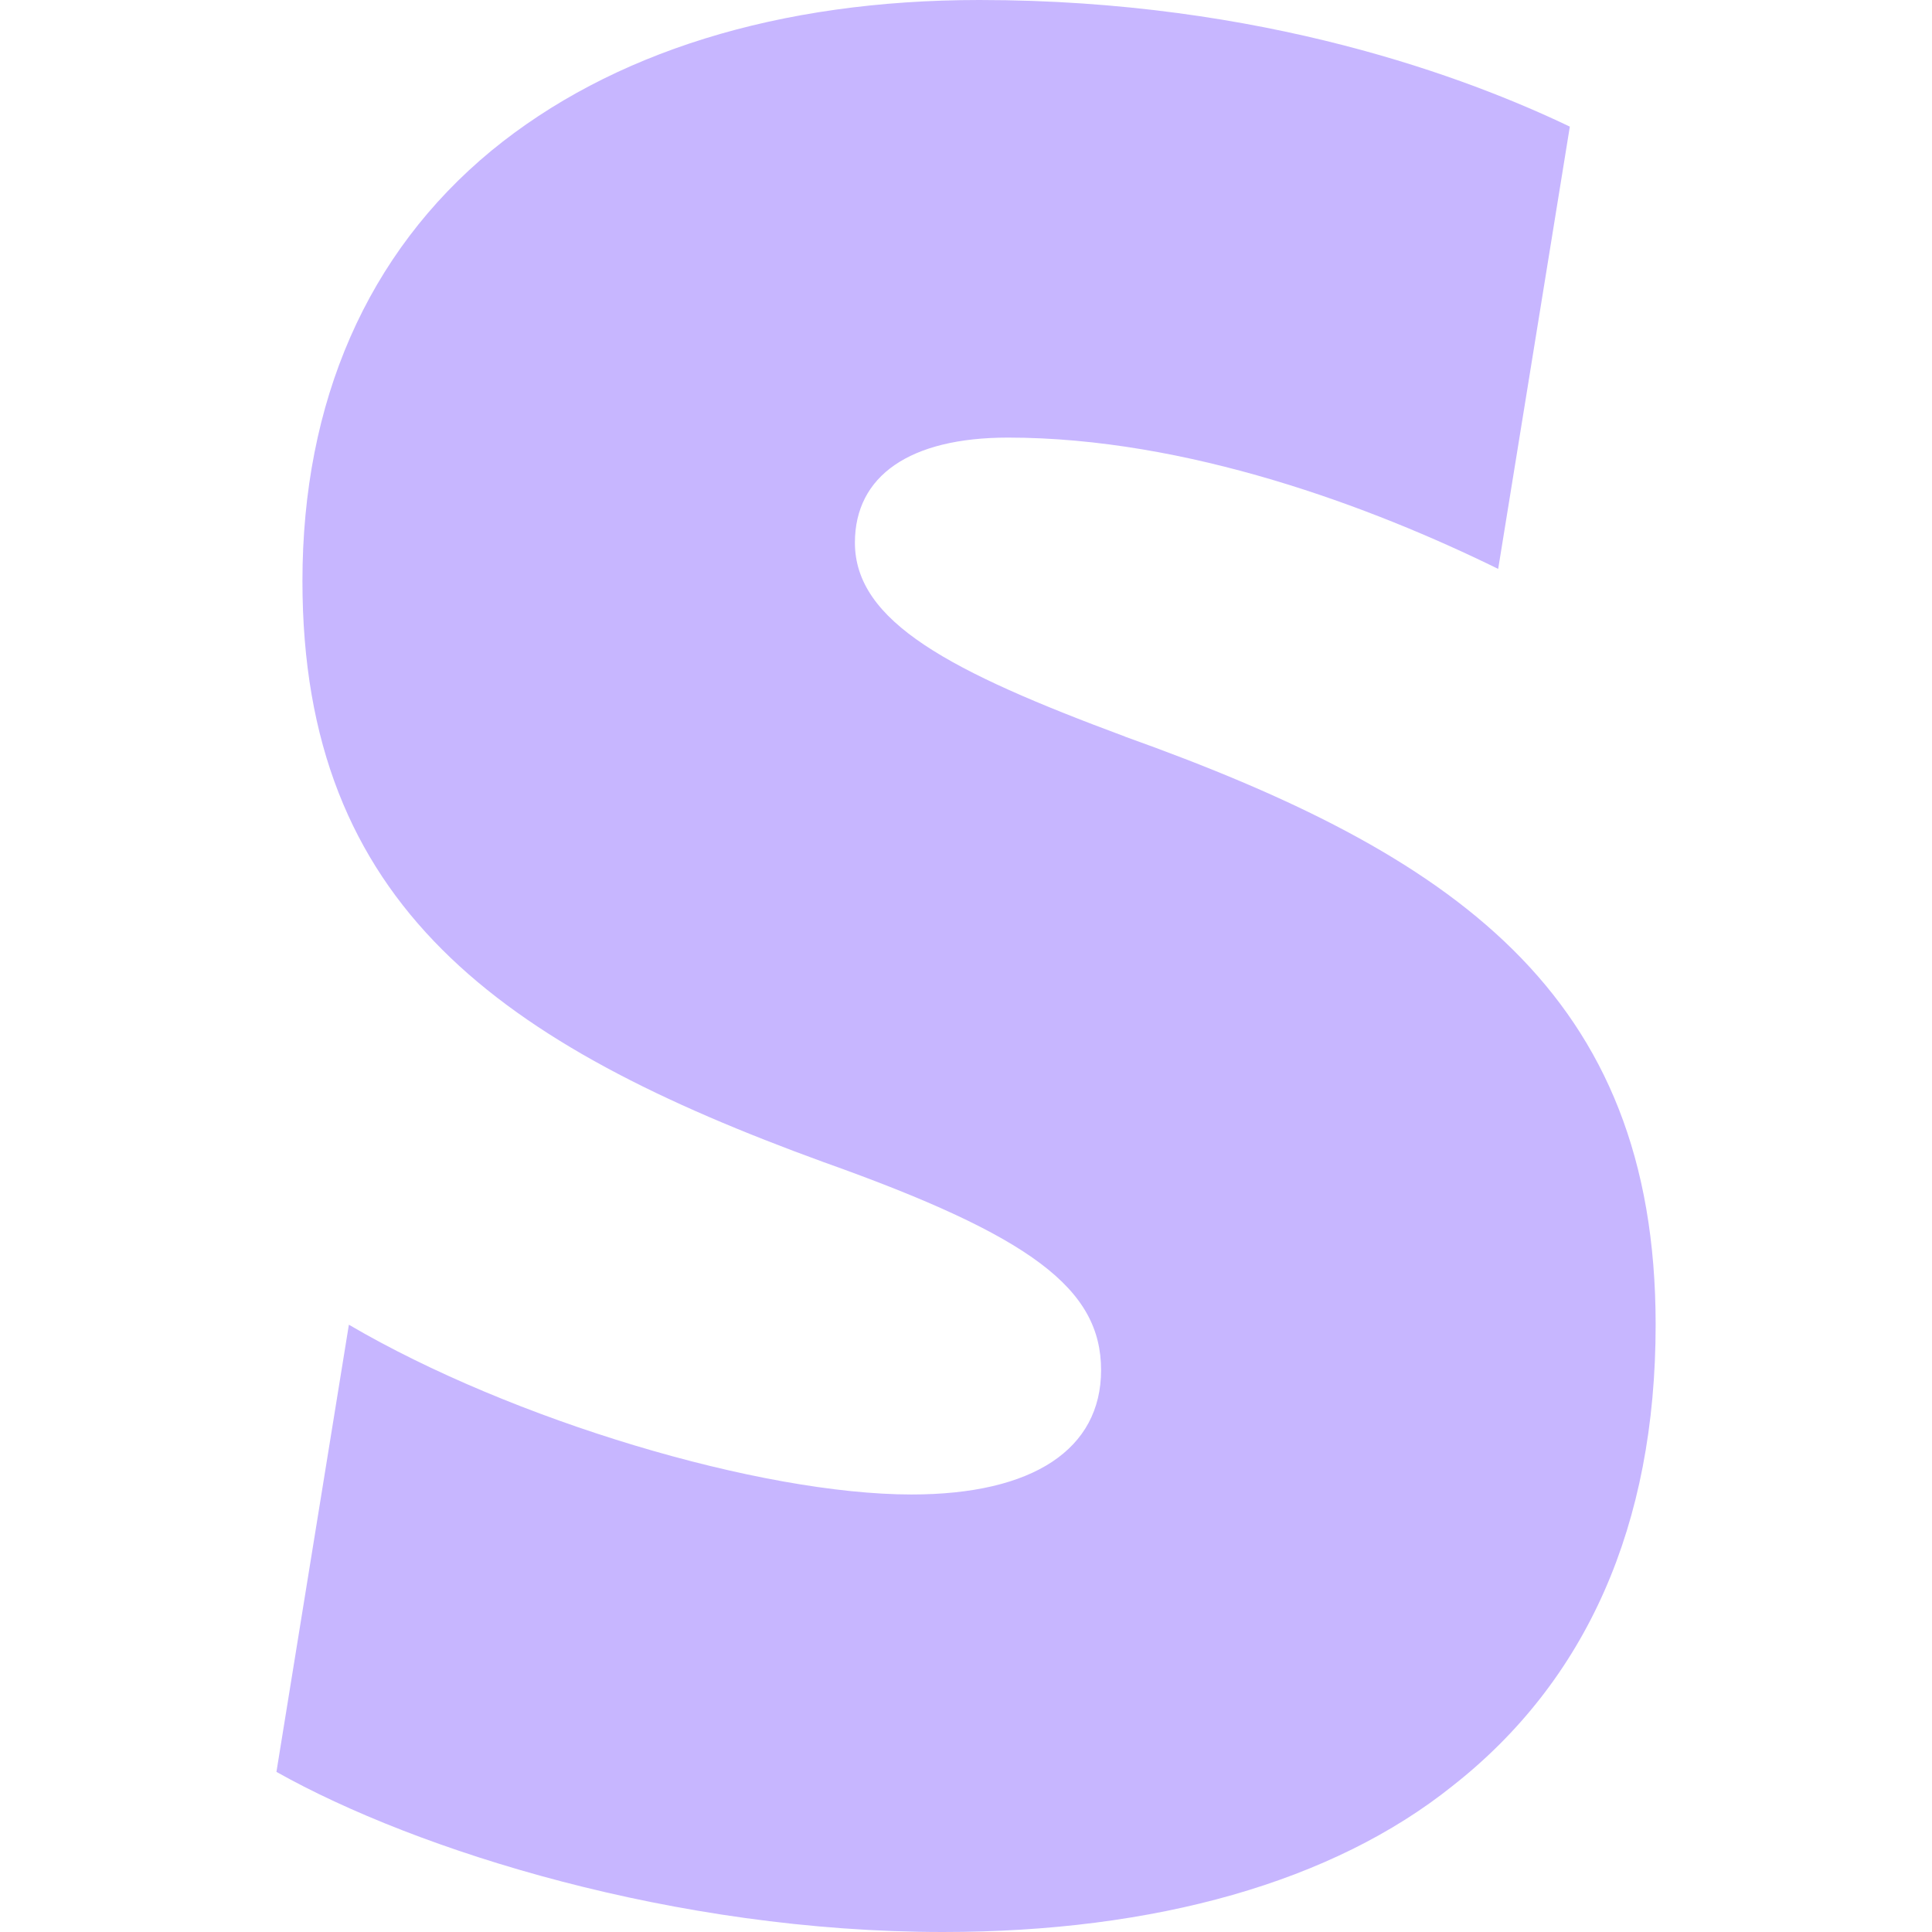
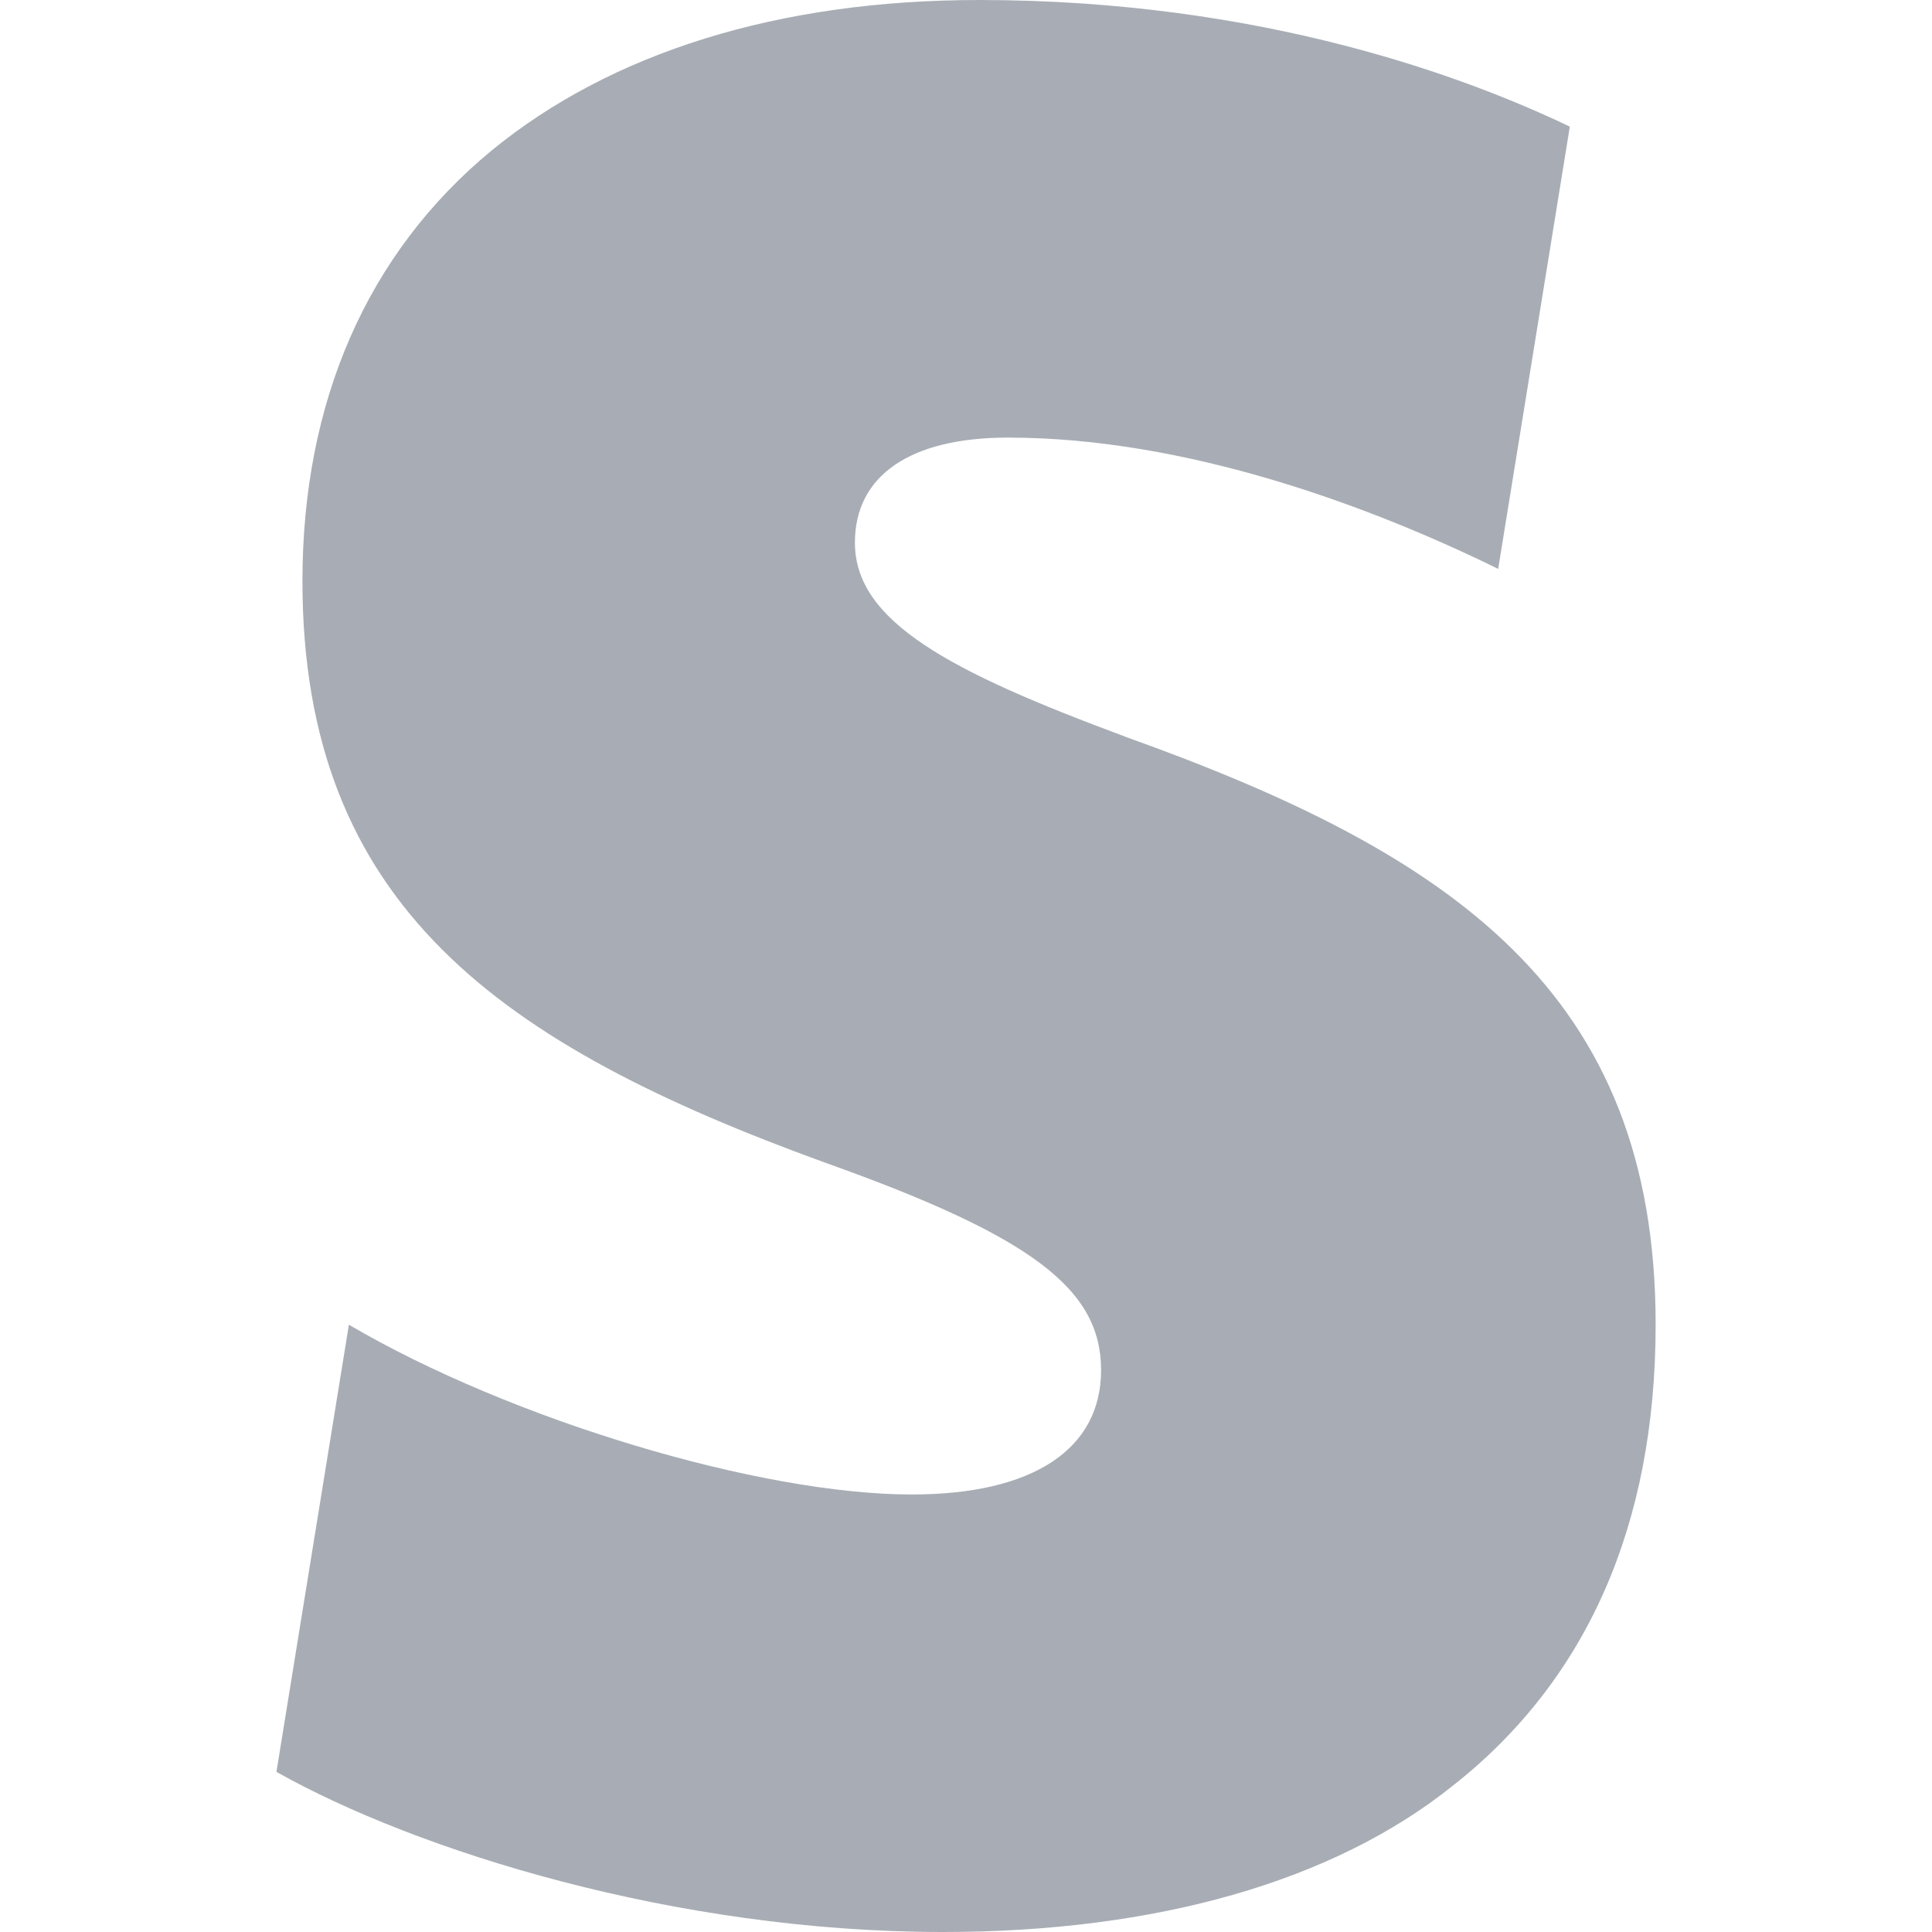
- <svg xmlns="http://www.w3.org/2000/svg" fill="#C7B6FF" role="img" viewBox="0 0 24 24">
+ <svg xmlns="http://www.w3.org/2000/svg" fill="#A8ADB5" role="img" viewBox="0 0 24 24">
  <path d="M13.976 9.15c-2.172-.806-3.356-1.426-3.356-2.409 0-.831.683-1.305 1.901-1.305 2.227 0 4.515.858 6.09 1.631l.89-5.494C18.252.975 15.697 0 12.165 0 9.667 0 7.589.654 6.104 1.872 4.56 3.147 3.757 4.992 3.757 7.218c0 4.039 2.467 5.76 6.476 7.219 2.585.92 3.445 1.574 3.445 2.583 0 .98-.84 1.545-2.354 1.545-1.875 0-4.965-.921-6.99-2.109l-.9 5.555C5.175 22.99 8.385 24 11.714 24c2.641 0 4.843-.624 6.328-1.813 1.664-1.305 2.525-3.236 2.525-5.732 0-4.128-2.524-5.851-6.594-7.305h.003z" />
</svg>
